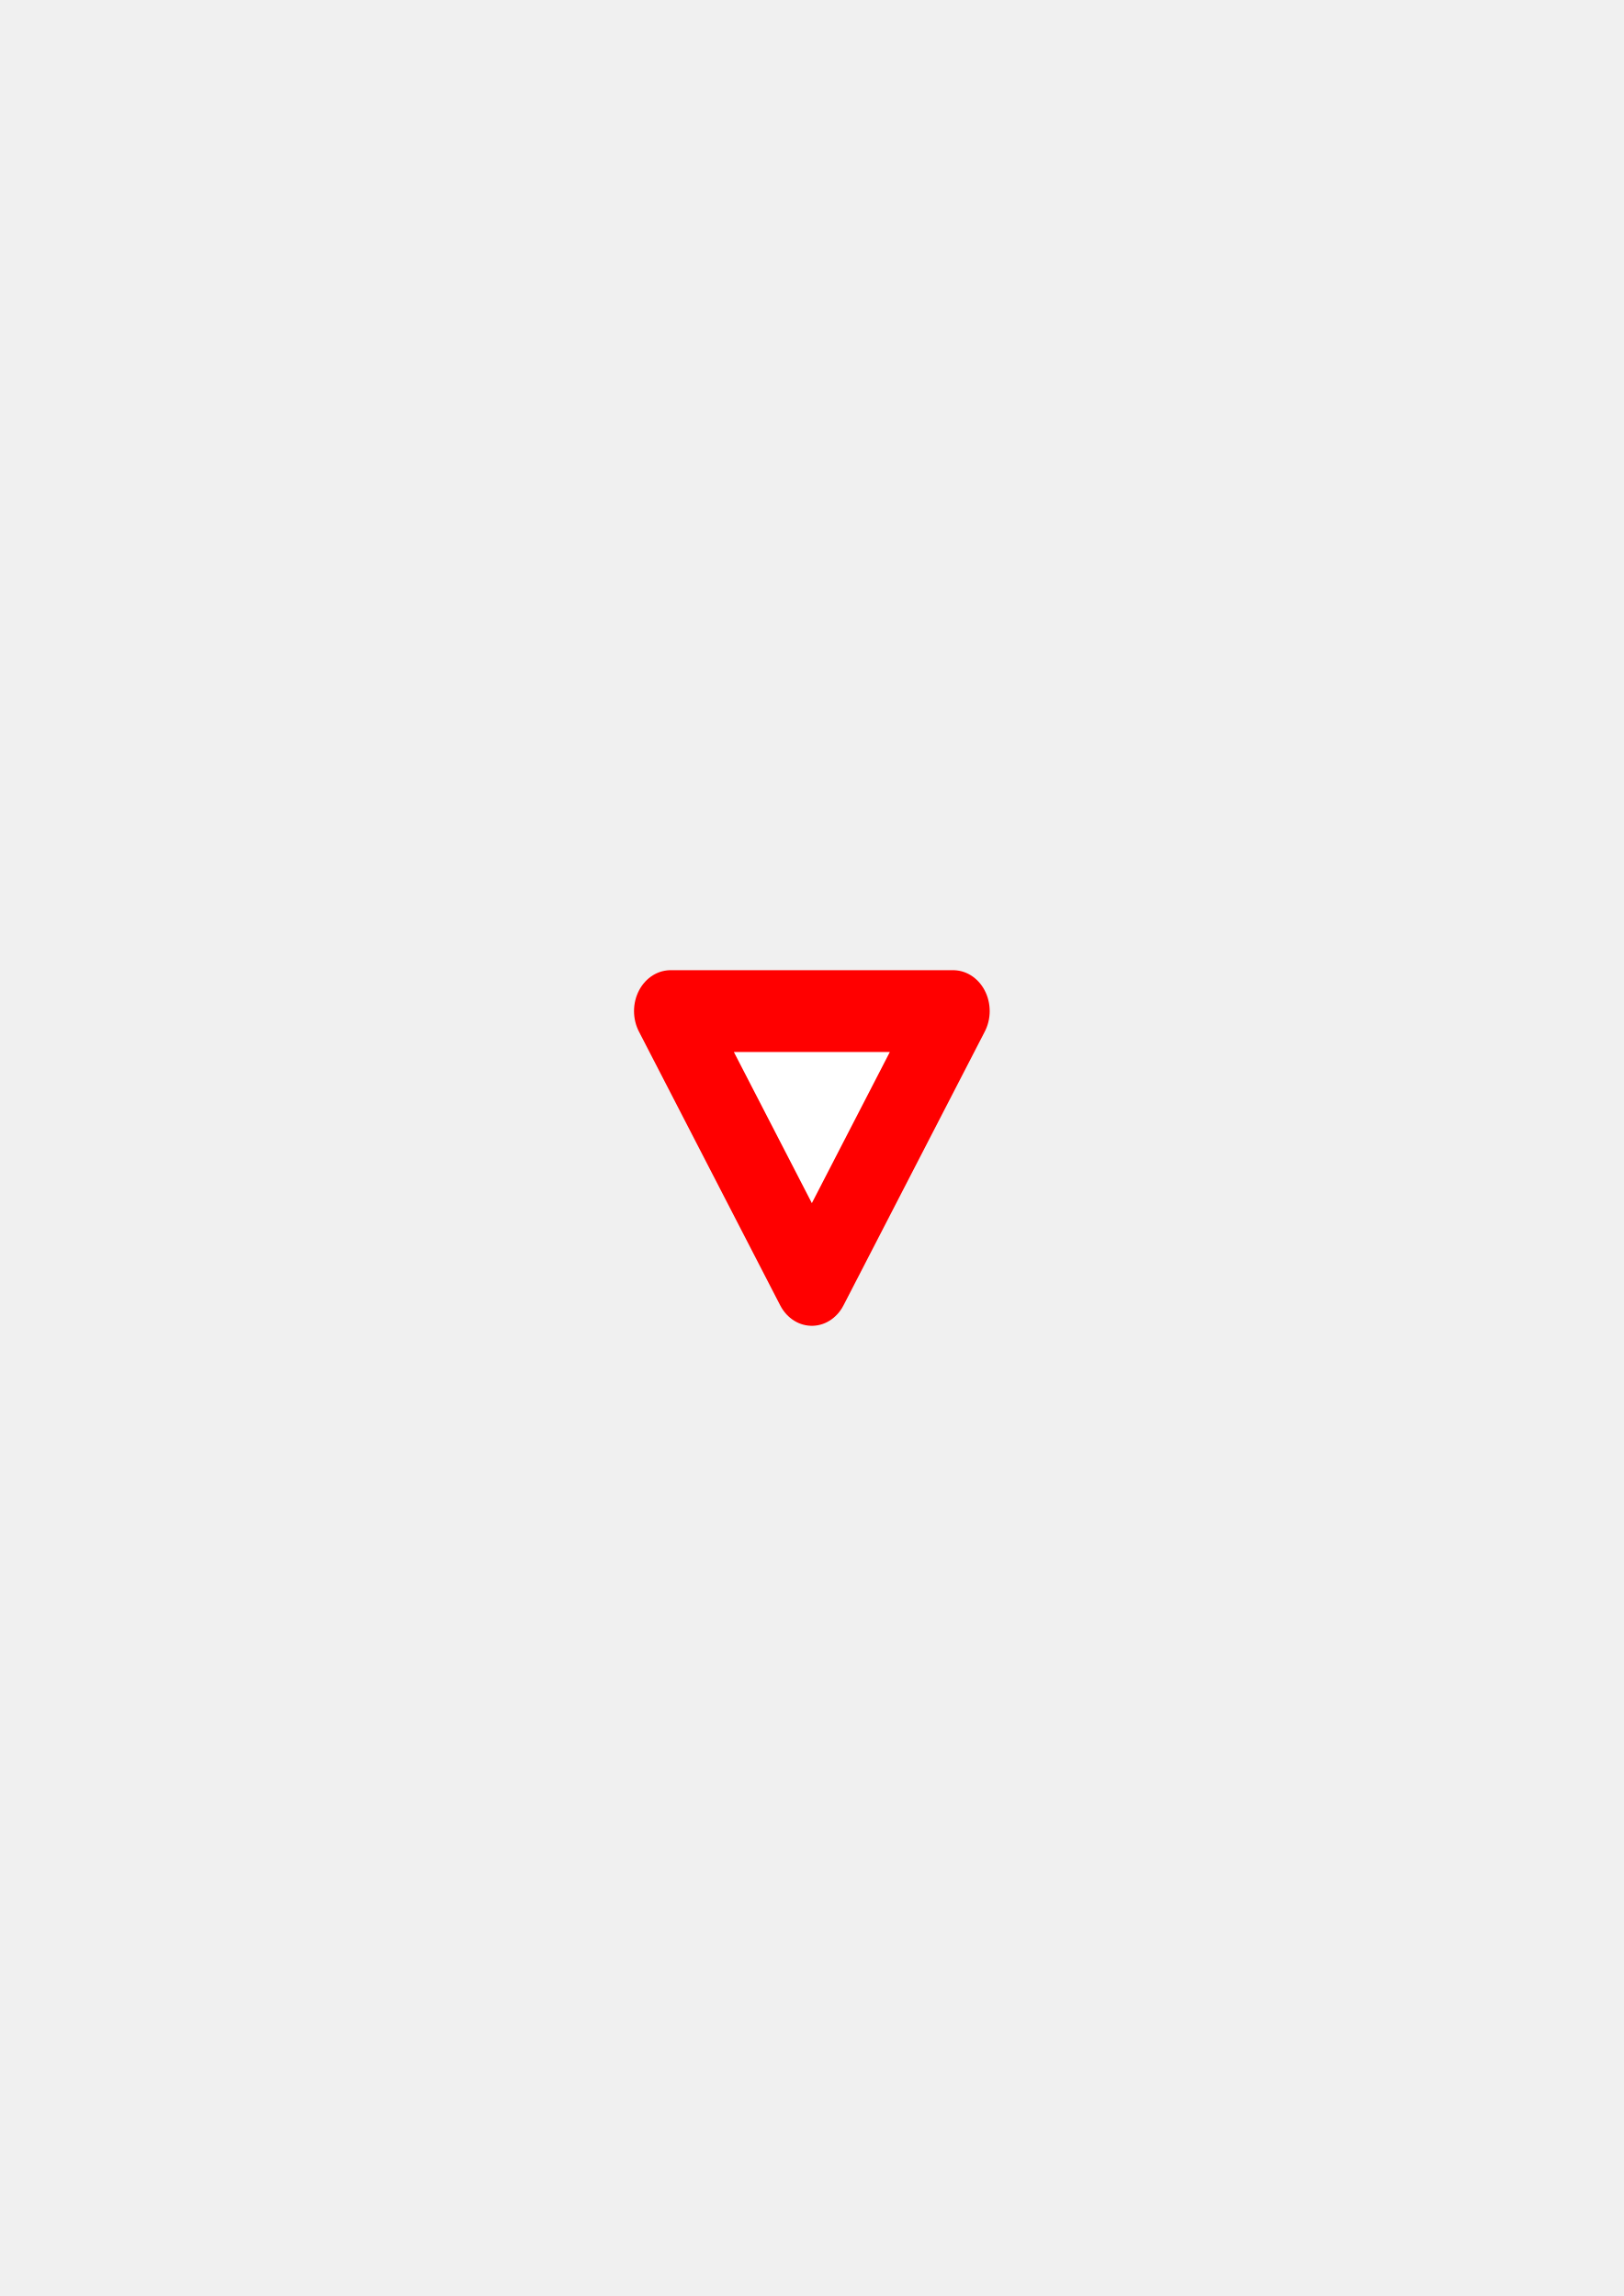
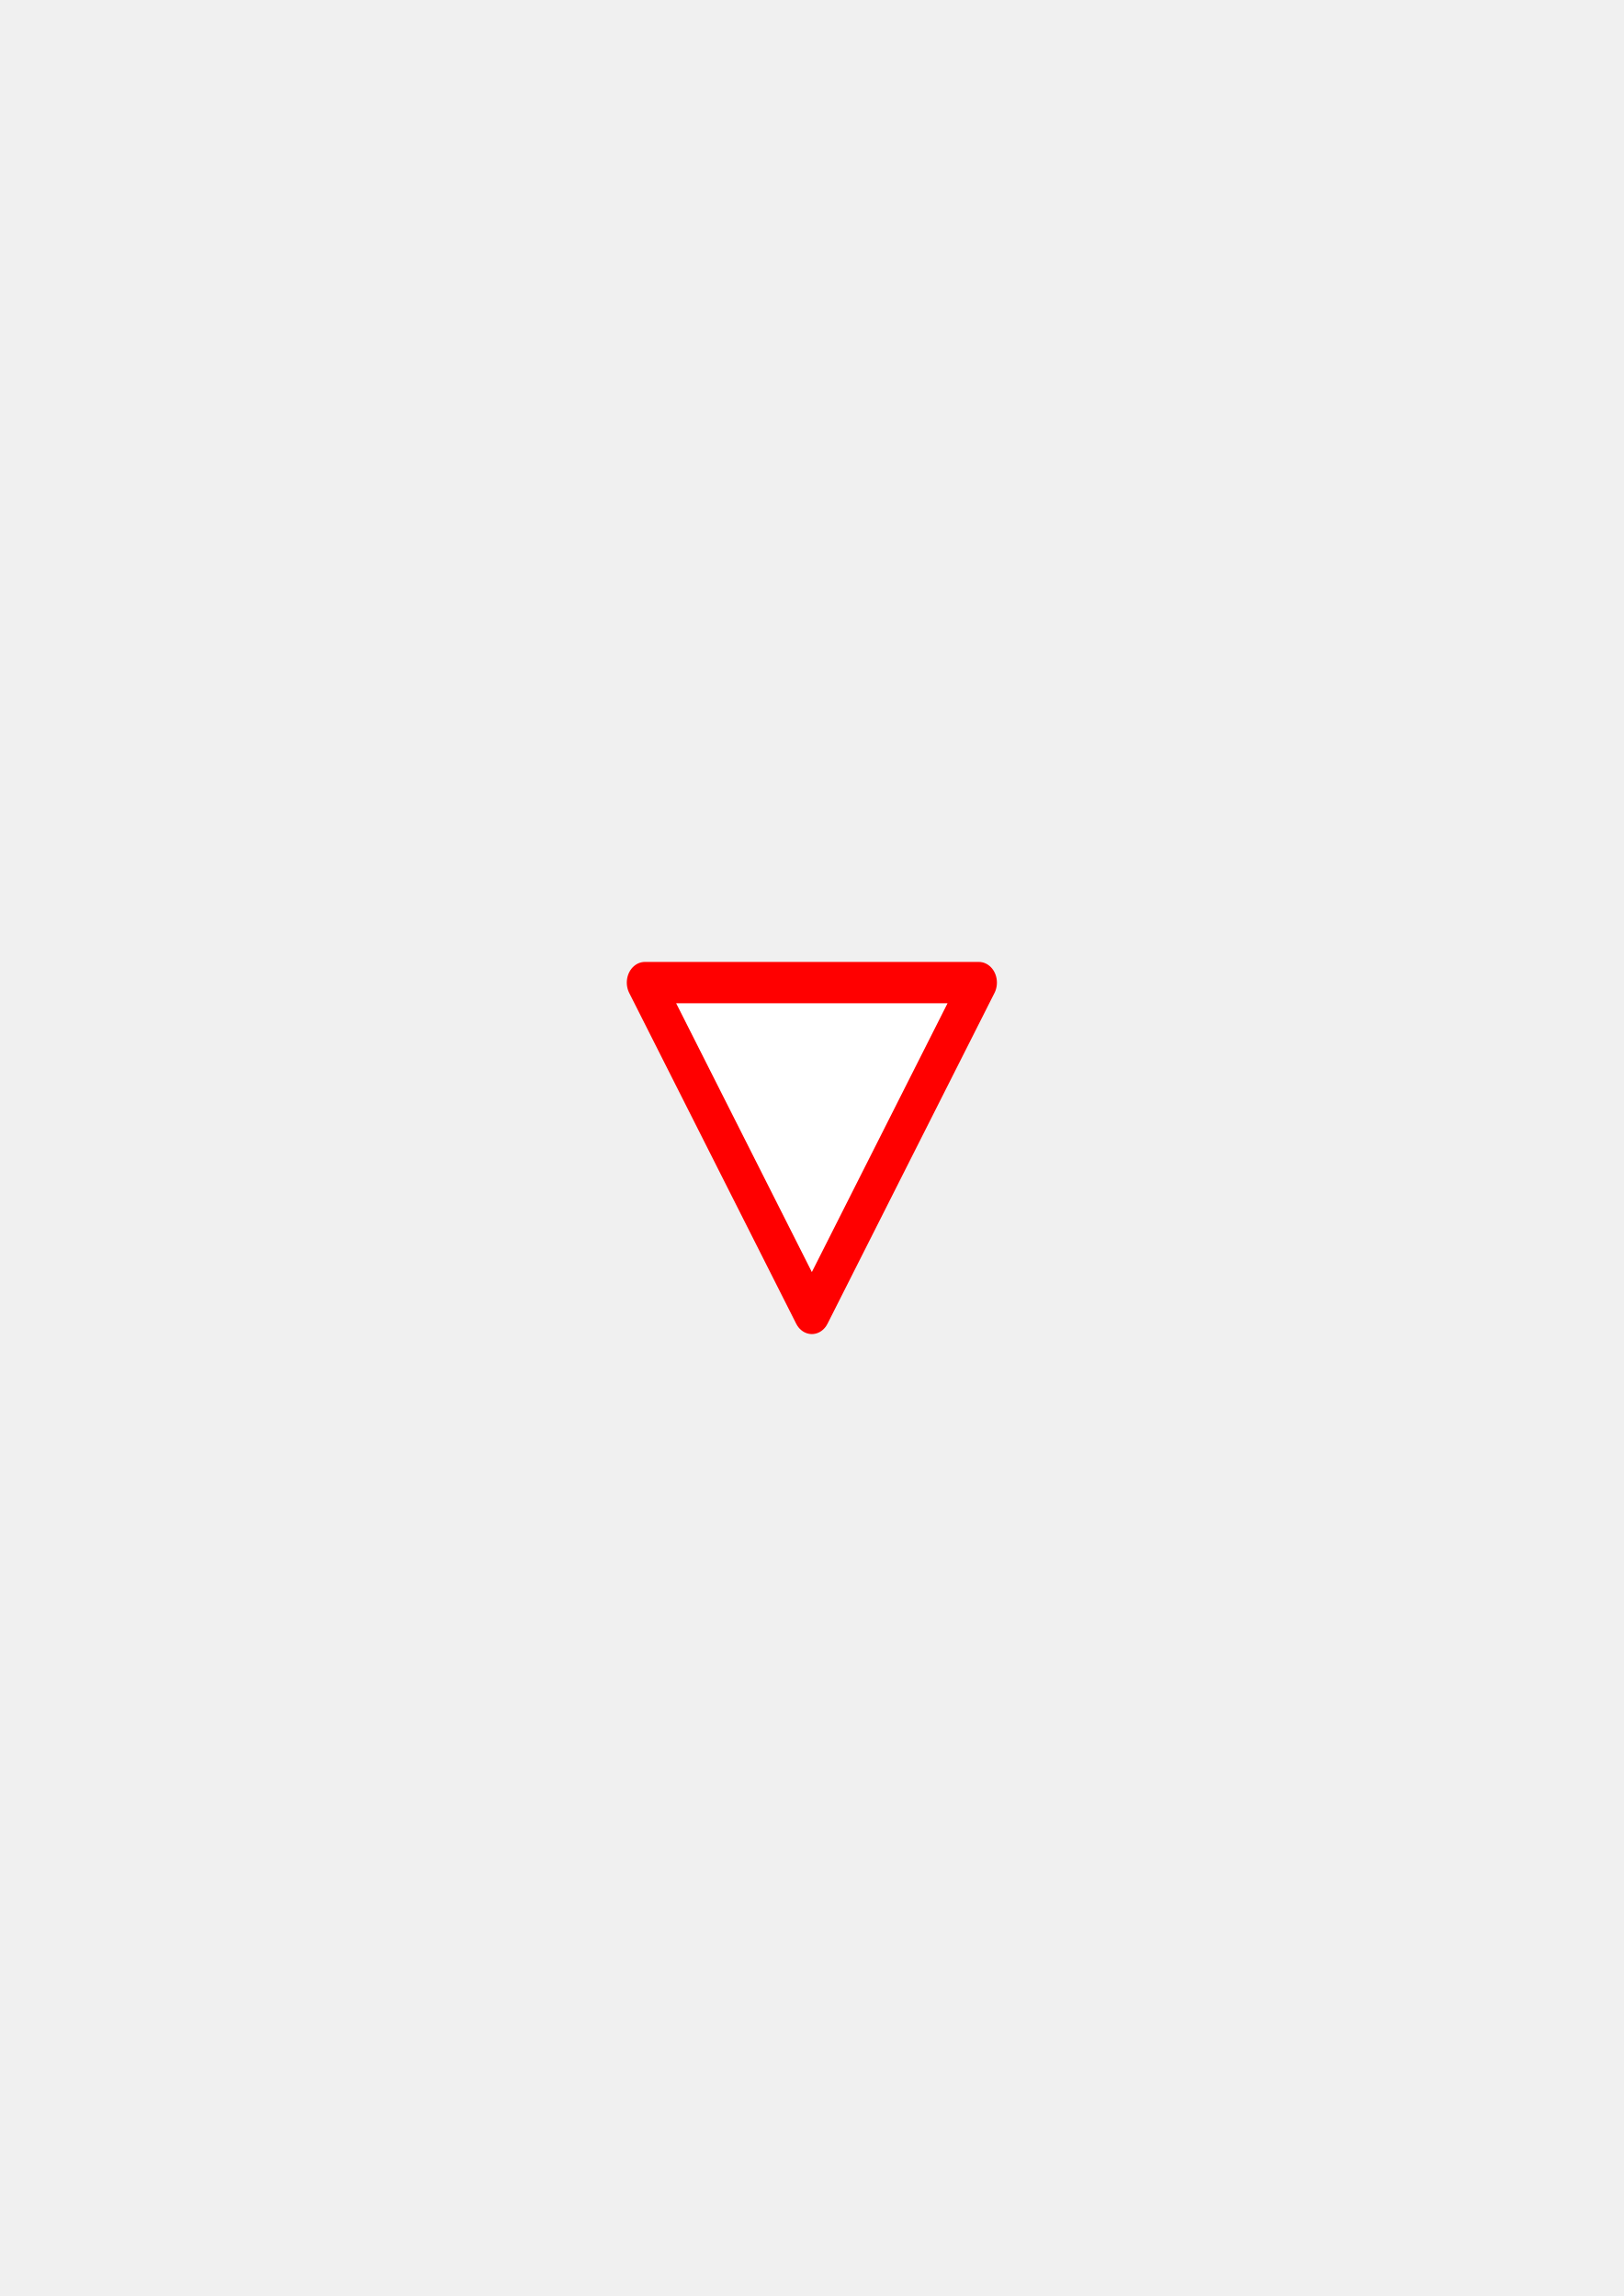
<svg xmlns="http://www.w3.org/2000/svg" width="210mm" height="297mm" viewBox="0 0 210 297" version="1.1" id="svg8">
  <defs id="defs2" />
  <g id="layer1">
-     <path style="fill:#ffffff;fill-opacity:1;stroke:#ff0000;stroke-width:11.594;stroke-linecap:butt;stroke-linejoin:round;stroke-miterlimit:4;stroke-dasharray:none;stroke-dashoffset:0" id="path812" d="m 47.625,88.534 -22.412,-38.819 44.825,-2e-6 z" transform="matrix(0.8153463,0,0,0.9124697,66.16913,85.42609)" />
+     <path style="fill:#ffffff;fill-opacity:1;stroke:#ff0000;stroke-width:4.851;stroke-linecap:butt;stroke-linejoin:round;stroke-miterlimit:4;stroke-dasharray:none;stroke-dashoffset:0" id="path812" d="m 47.625,88.534 -22.412,-38.819 44.825,-2e-6 z" transform="matrix(0.9636459,0,0,1.102332,59.10636,72.30178)" />
  </g>
</svg>
